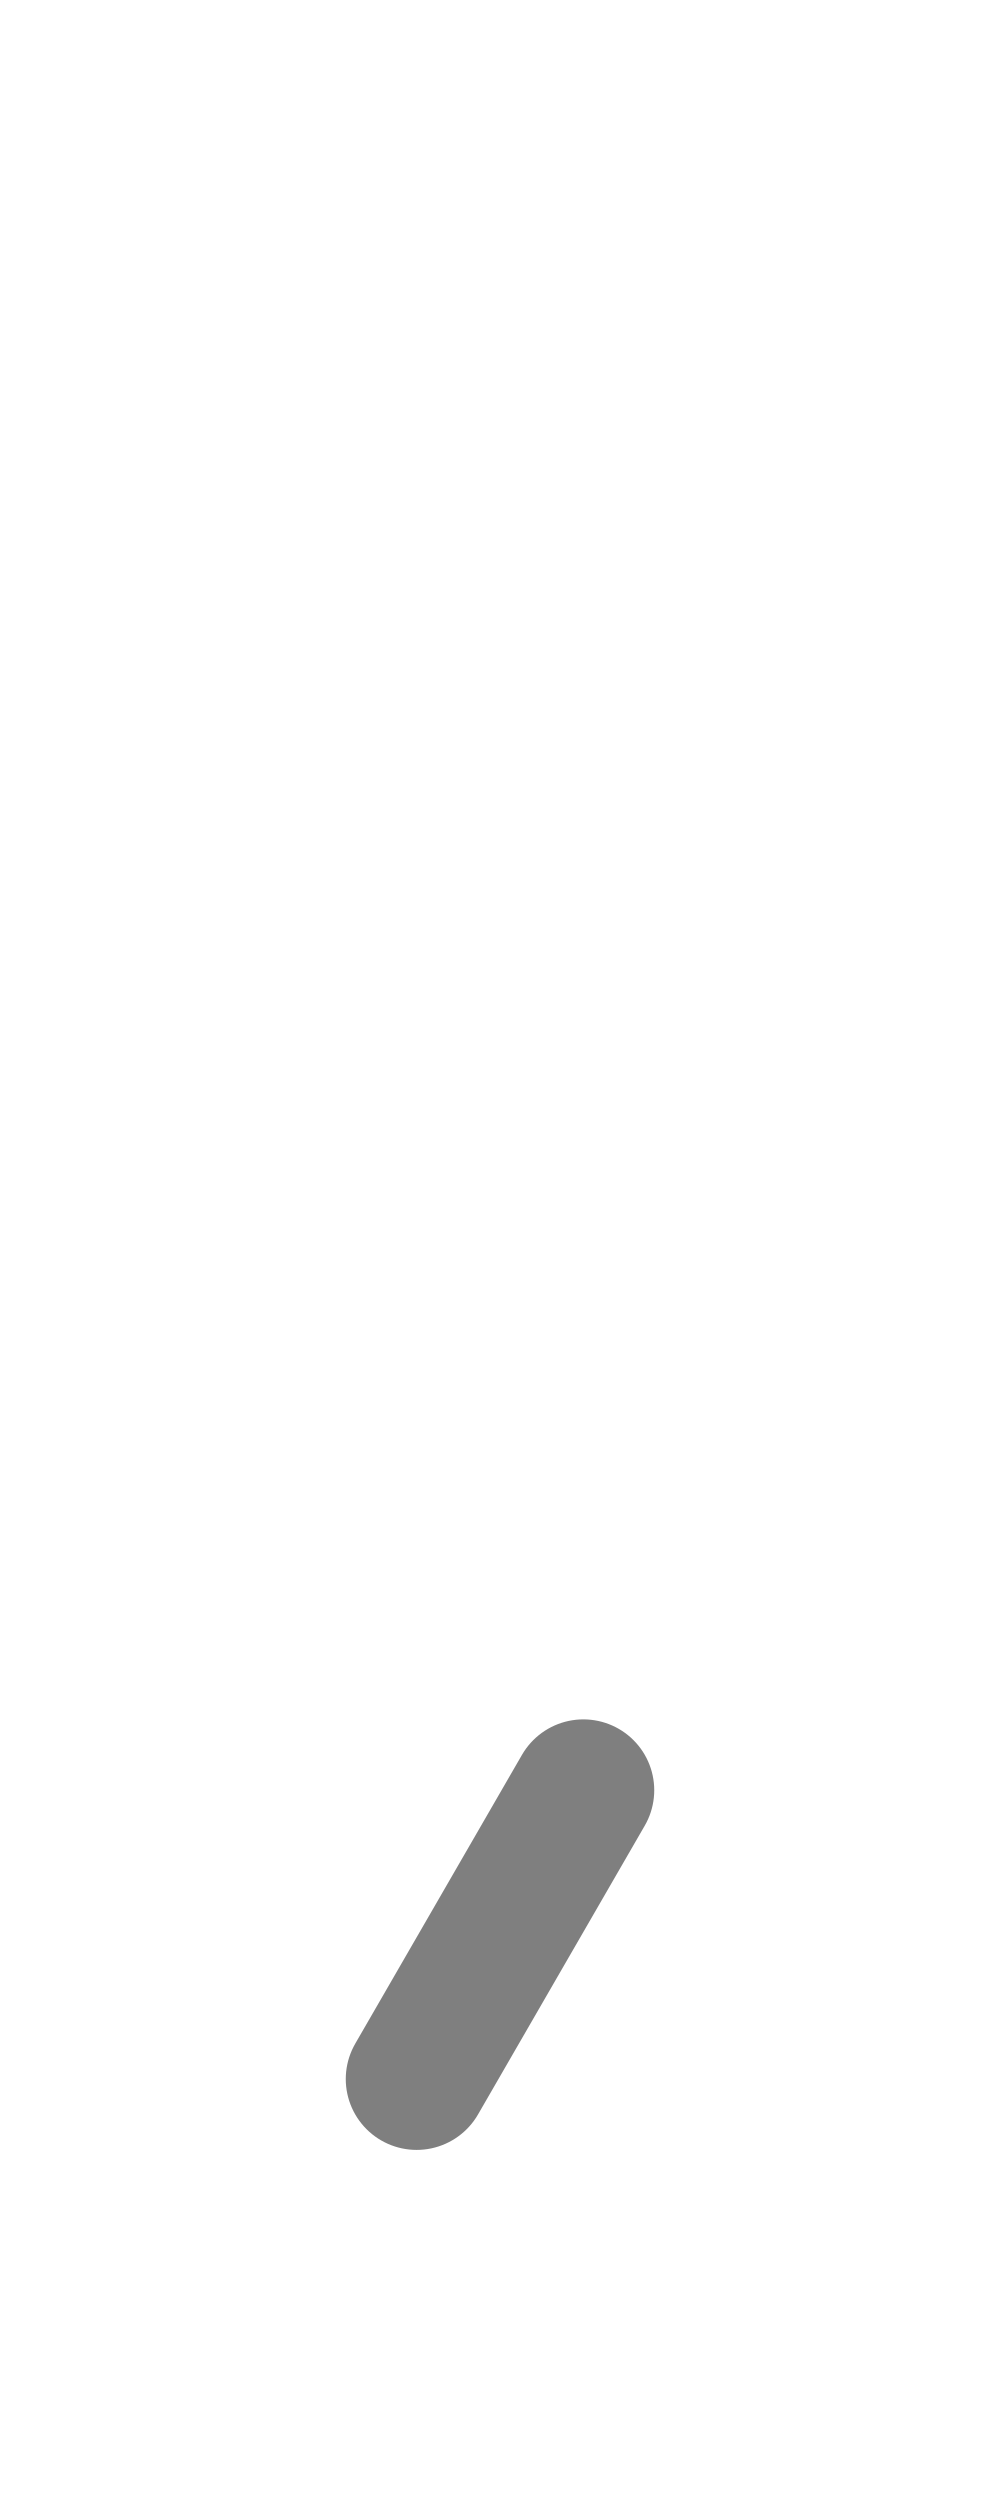
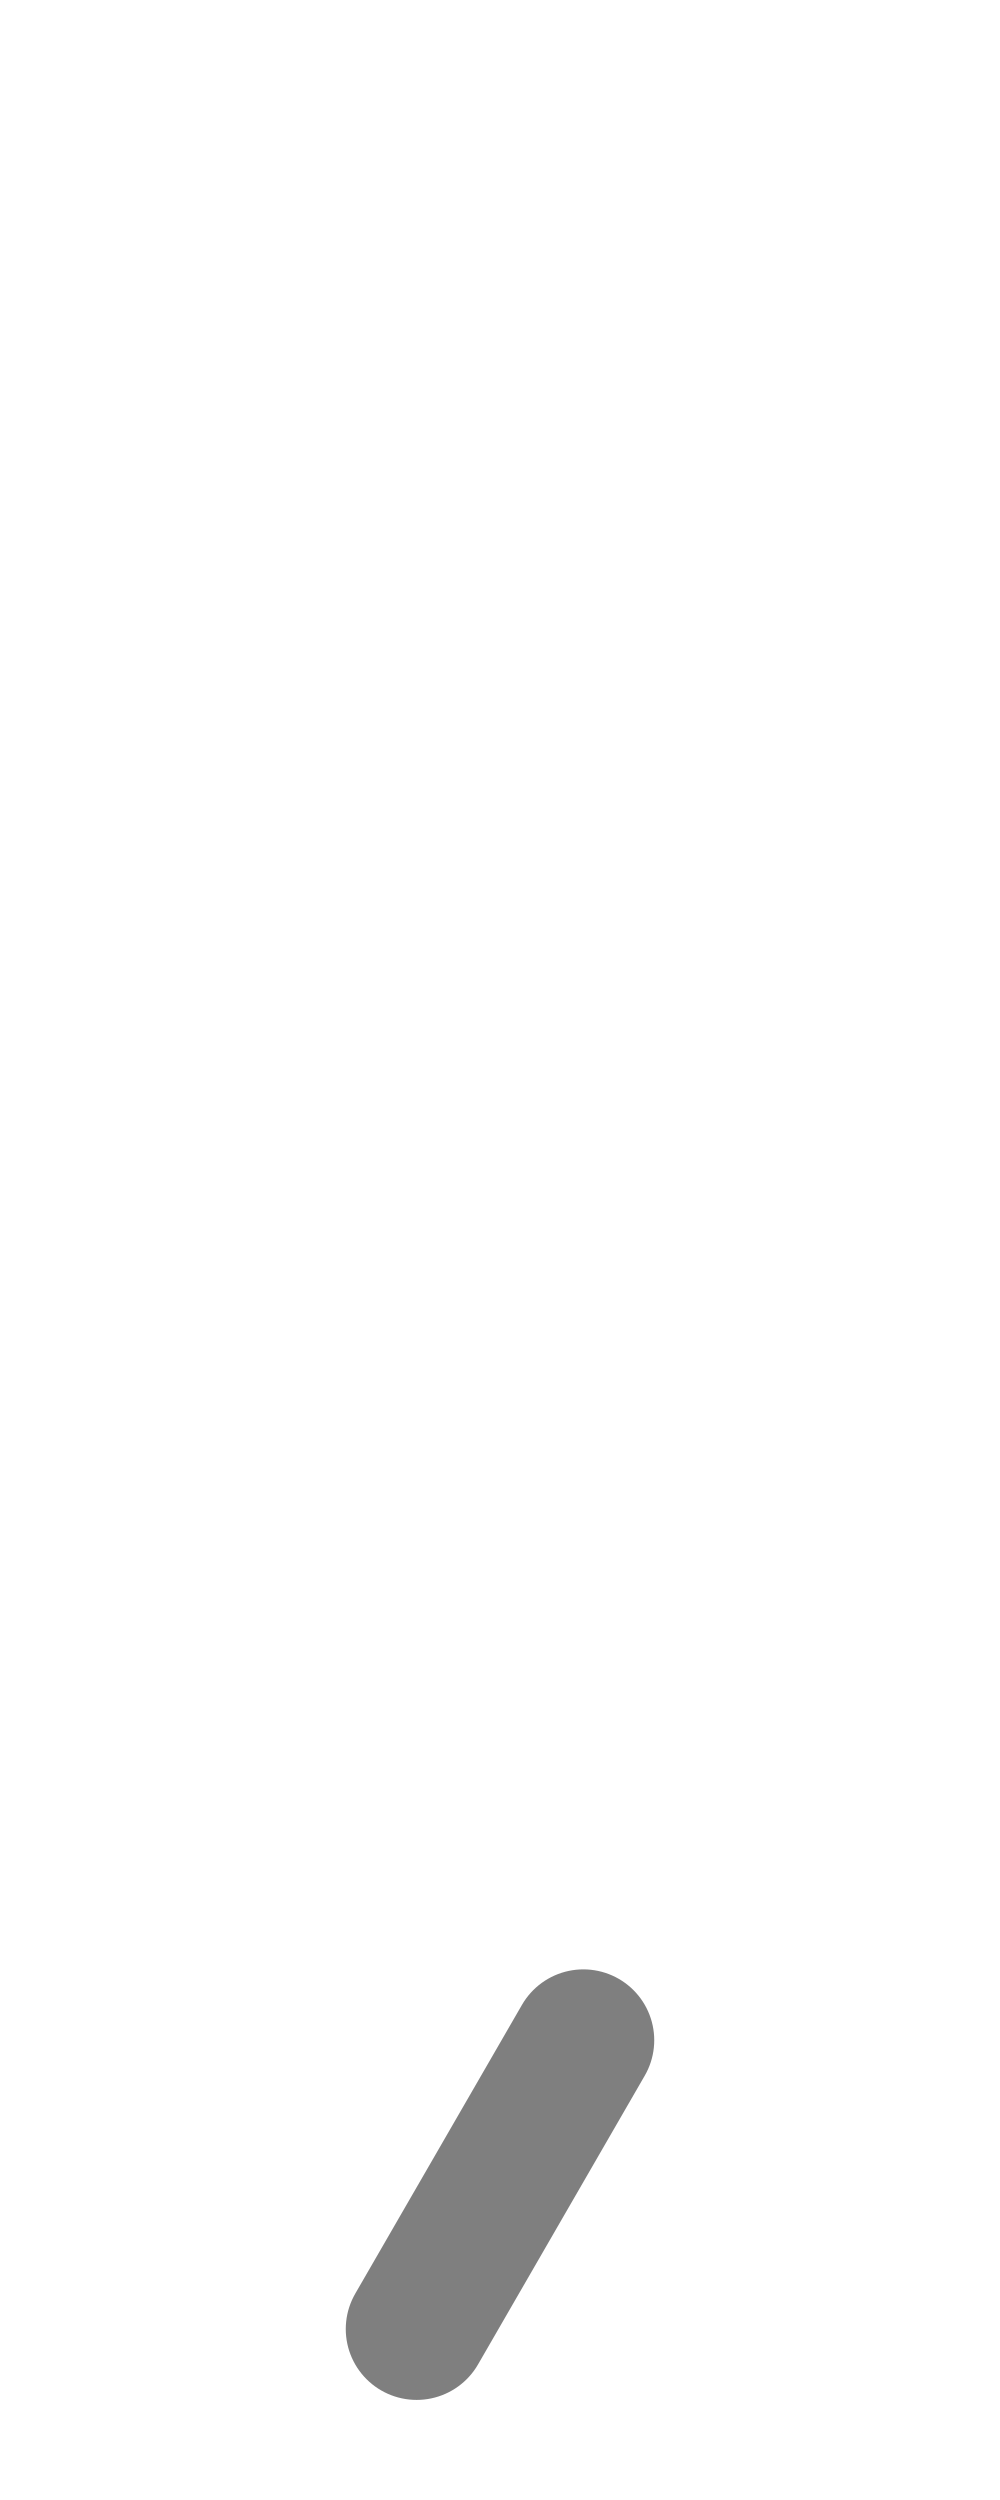
<svg xmlns="http://www.w3.org/2000/svg" width="400" height="1000" viewBox="0 0 105.833 264.583" version="1.1" id="svg5">
  <defs id="defs2" />
-   <path style="fill:#000000;stroke:#000000;stroke-width:15;stroke-linecap:round;stroke-linejoin:round;stroke-opacity:0.5;paint-order:fill markers stroke" d="M 61.74,189.467 44.093,220.032" id="path4258" />
+   <path style="fill:#000000;stroke:#000000;stroke-width:15;stroke-linecap:round;stroke-linejoin:round;stroke-opacity:0.5;paint-order:fill markers stroke" d="M 61.74,215.925 44.093,246.491" id="path4258" />
</svg>
